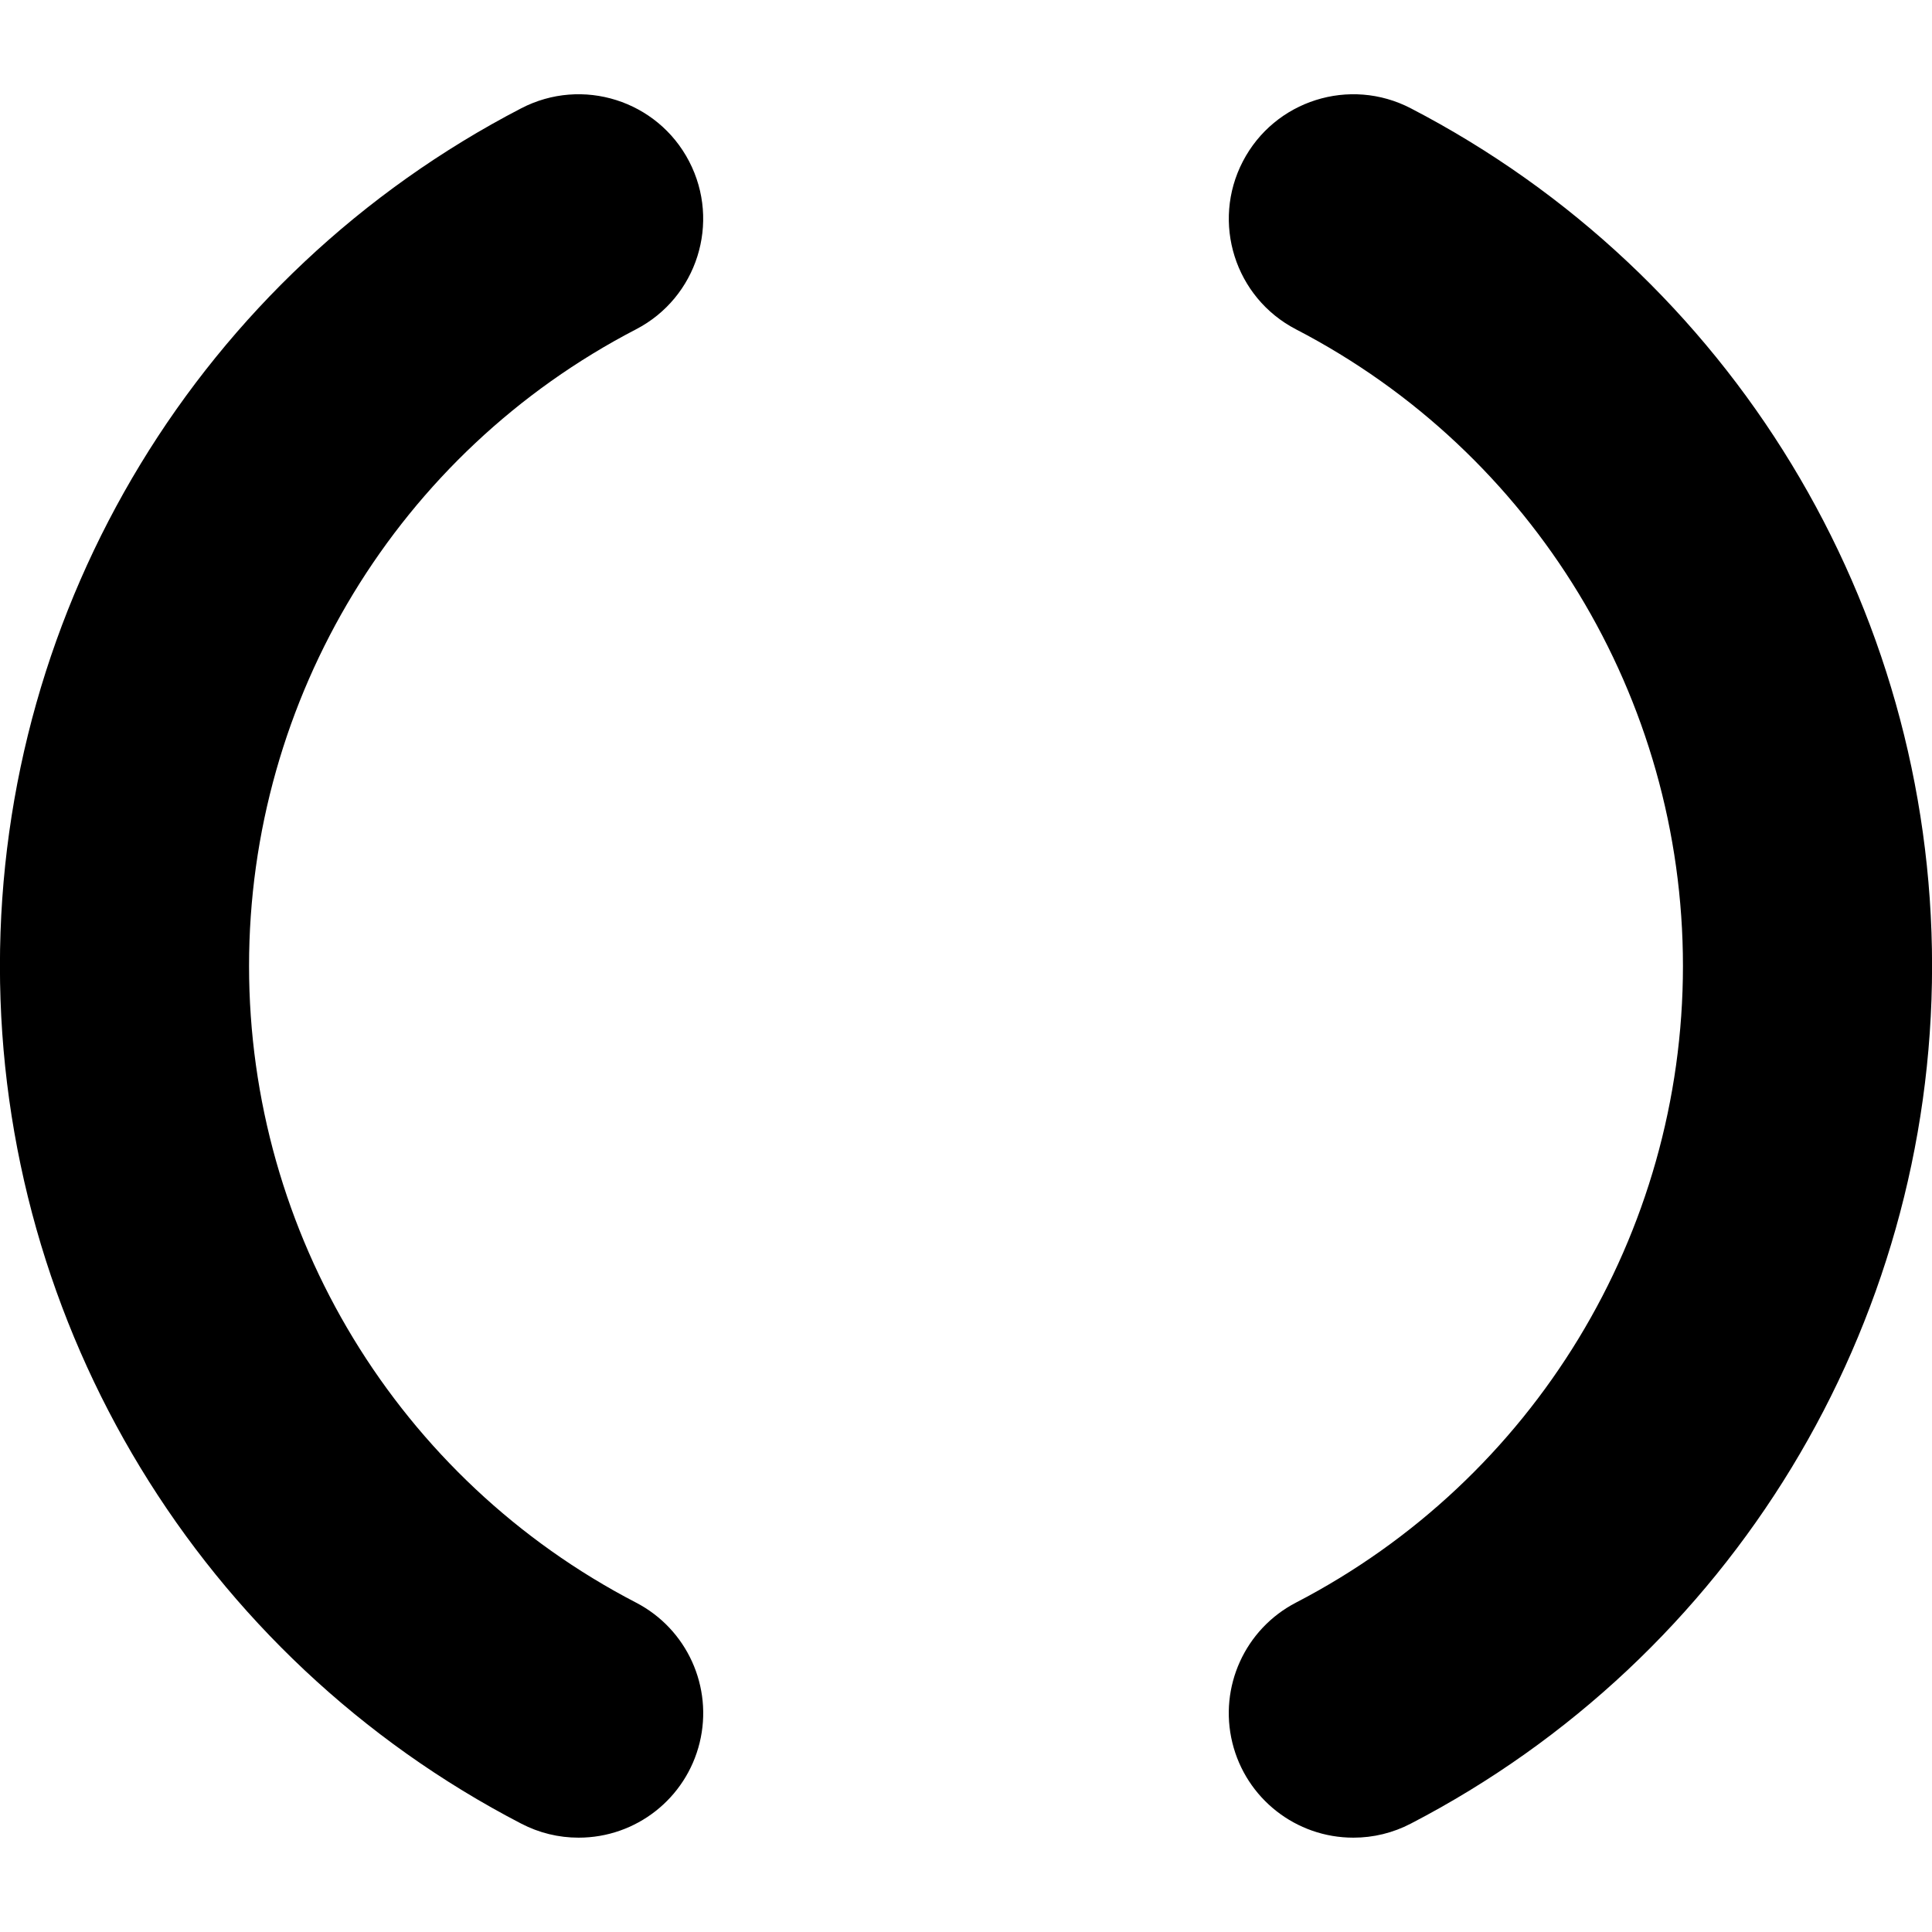
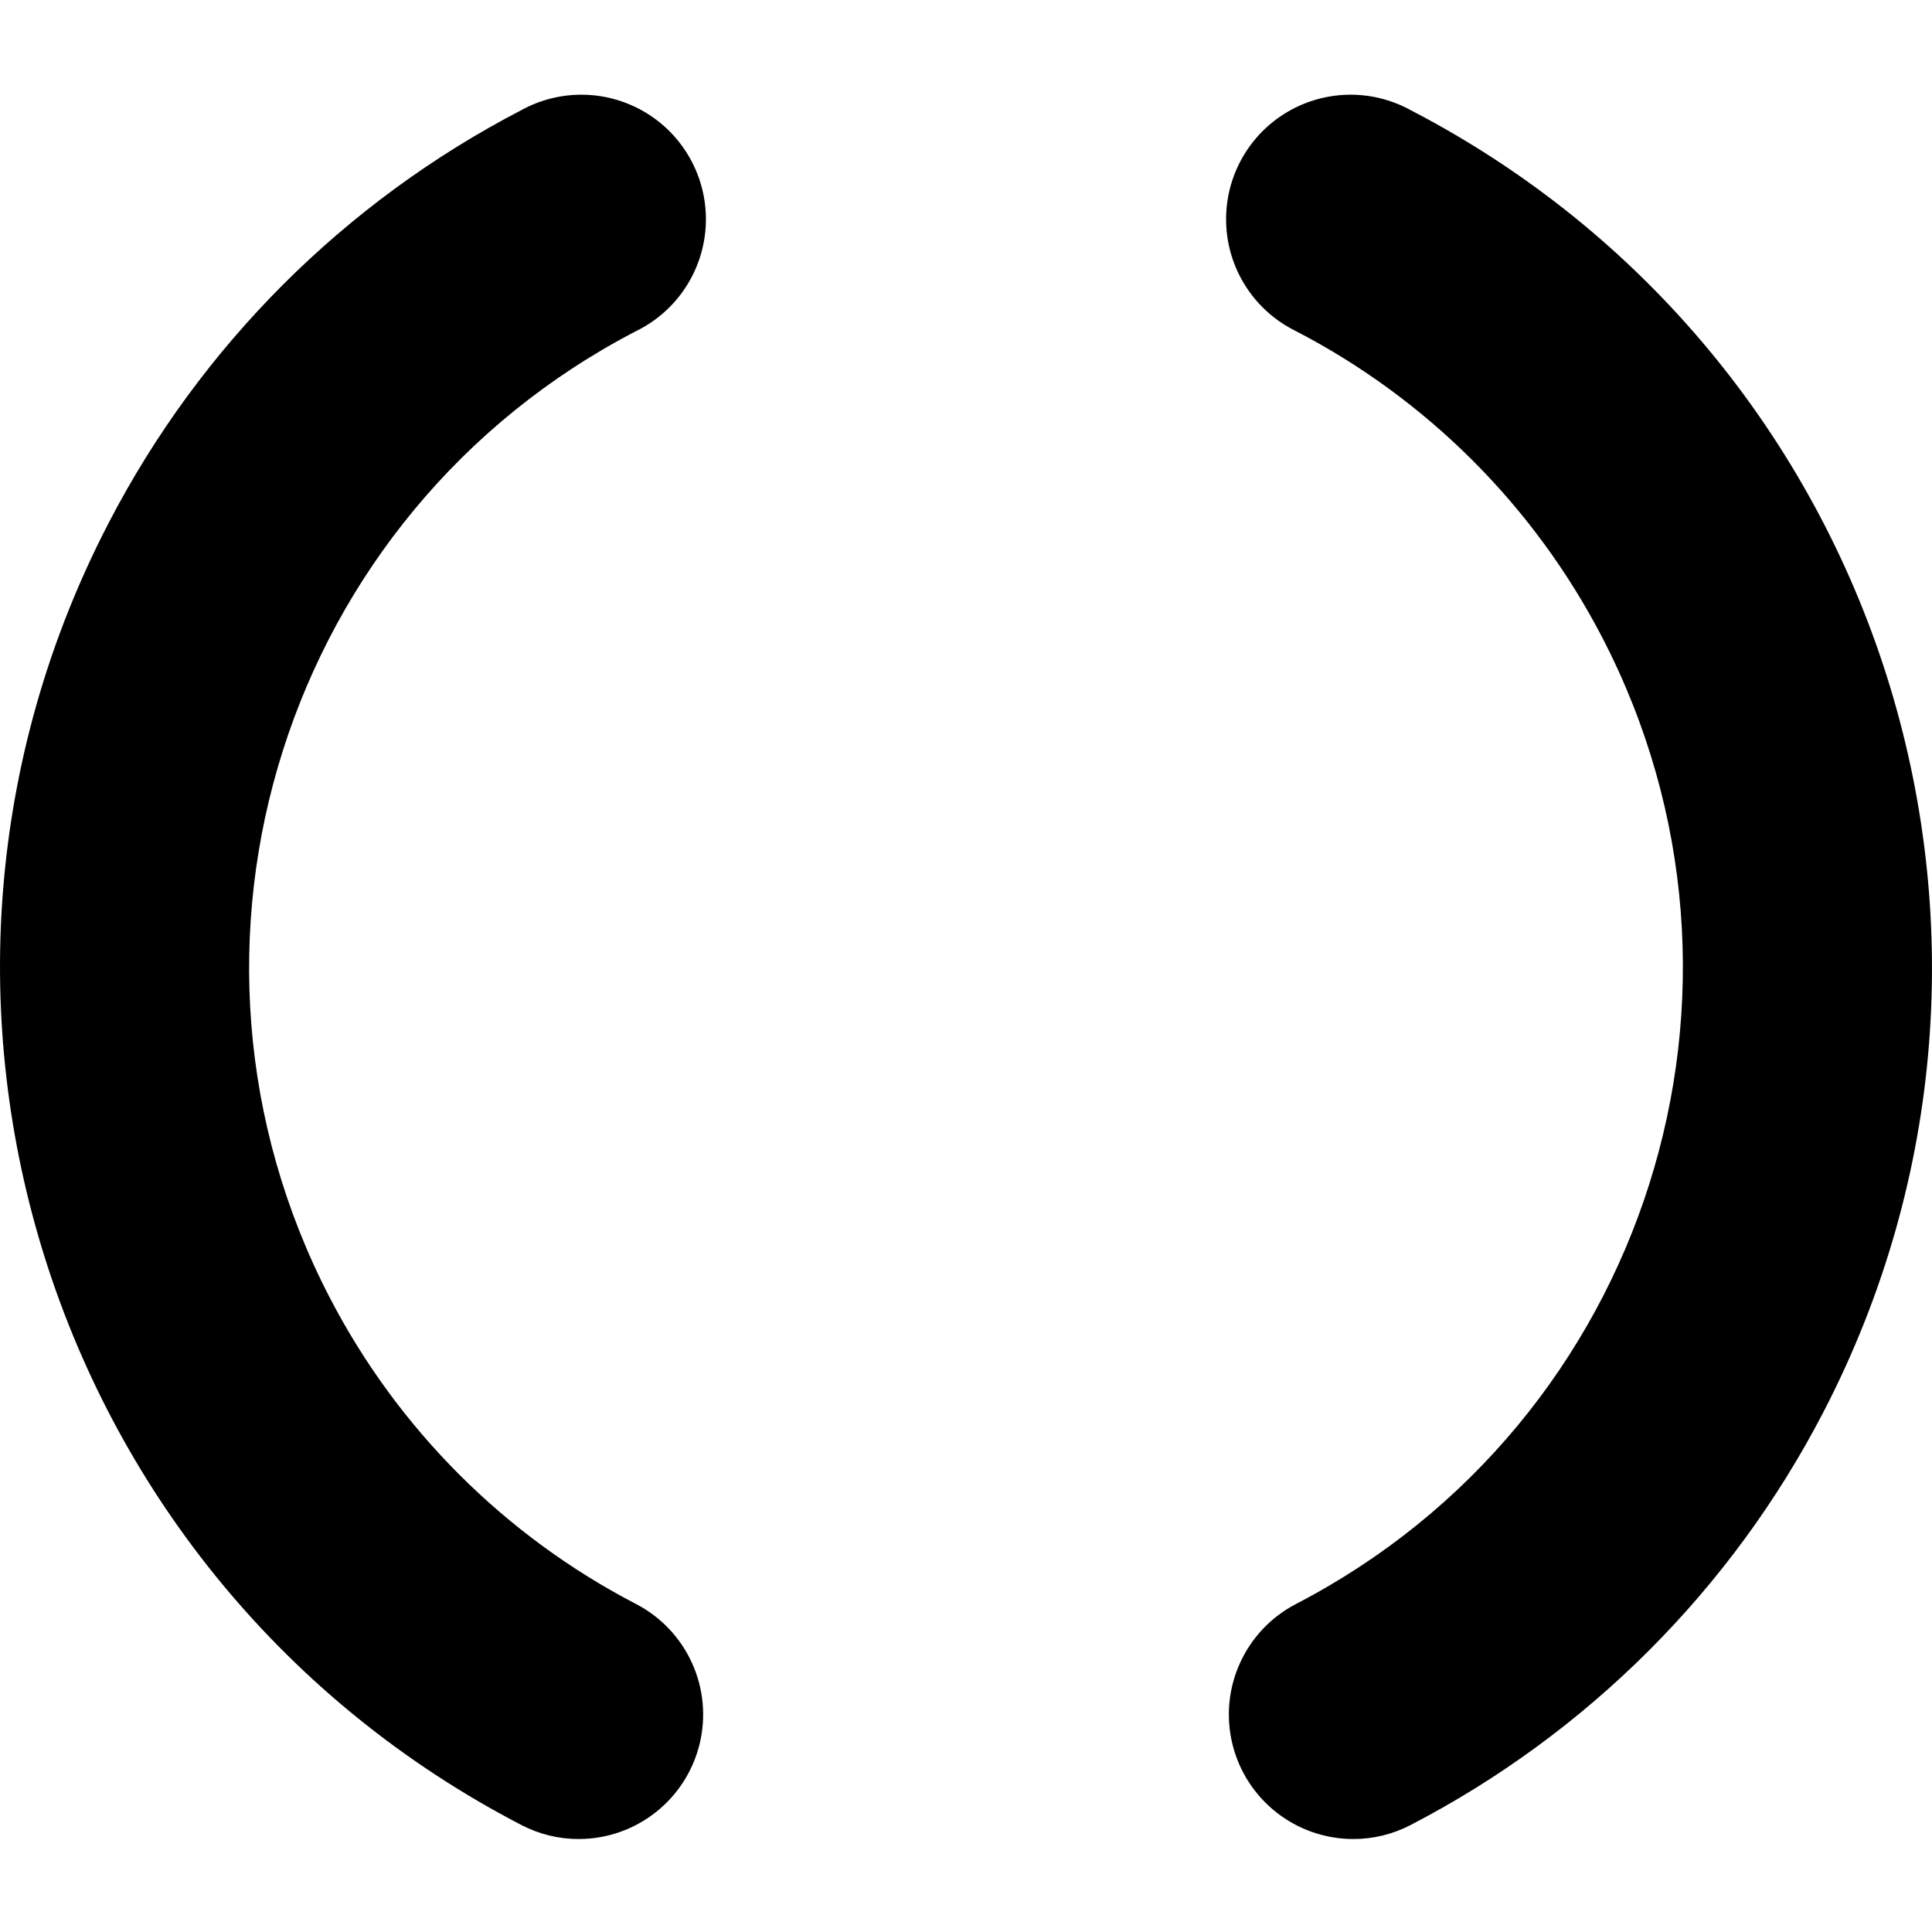
<svg xmlns="http://www.w3.org/2000/svg" viewBox="0 0 512 512">
-   <path fill="currentColor" d="M153.32,487a32.79,32.79,0,0,1-15.19-3.72,256.05,256.05,0,0,1,0-454.58,33,33,0,0,1,30.43,58.57,190.06,190.06,0,0,0,0,337.44A33,33,0,0,1,153.32,487Z" />
-   <path fill="currentColor" d="M358.68,487a33,33,0,0,1-15.24-62.29,190.06,190.06,0,0,0,0-337.44,33,33,0,0,1,30.43-58.57,256.05,256.05,0,0,1,0,454.58A32.79,32.79,0,0,1,358.68,487Z" />
+   <path fill="currentColor" d="M153.35,487.36a32.79,32.79,0,0,1-15.19-3.72C12.67,418.55-36.29,264,28.81,138.55A255.92,255.92,0,0,1,138.16,29.19a33,33,0,1,1,30.42,58.55c-93.15,48.31-129.5,163-81.19,256.15a190,190,0,0,0,81.19,81.2,33,33,0,0,1-15.23,62.27Z" />
+   <path fill="currentColor" d="M358.65,487.36a33,33,0,0,1-15.23-62.27c93.15-48.31,129.5-163,81.19-256.15a190,190,0,0,0-81.19-81.2,33,33,0,1,1,30.42-58.55c125.49,65.1,174.45,219.6,109.35,345.09A255.92,255.92,0,0,1,373.84,483.64,32.79,32.79,0,0,1,358.65,487.36Z" />
</svg>
